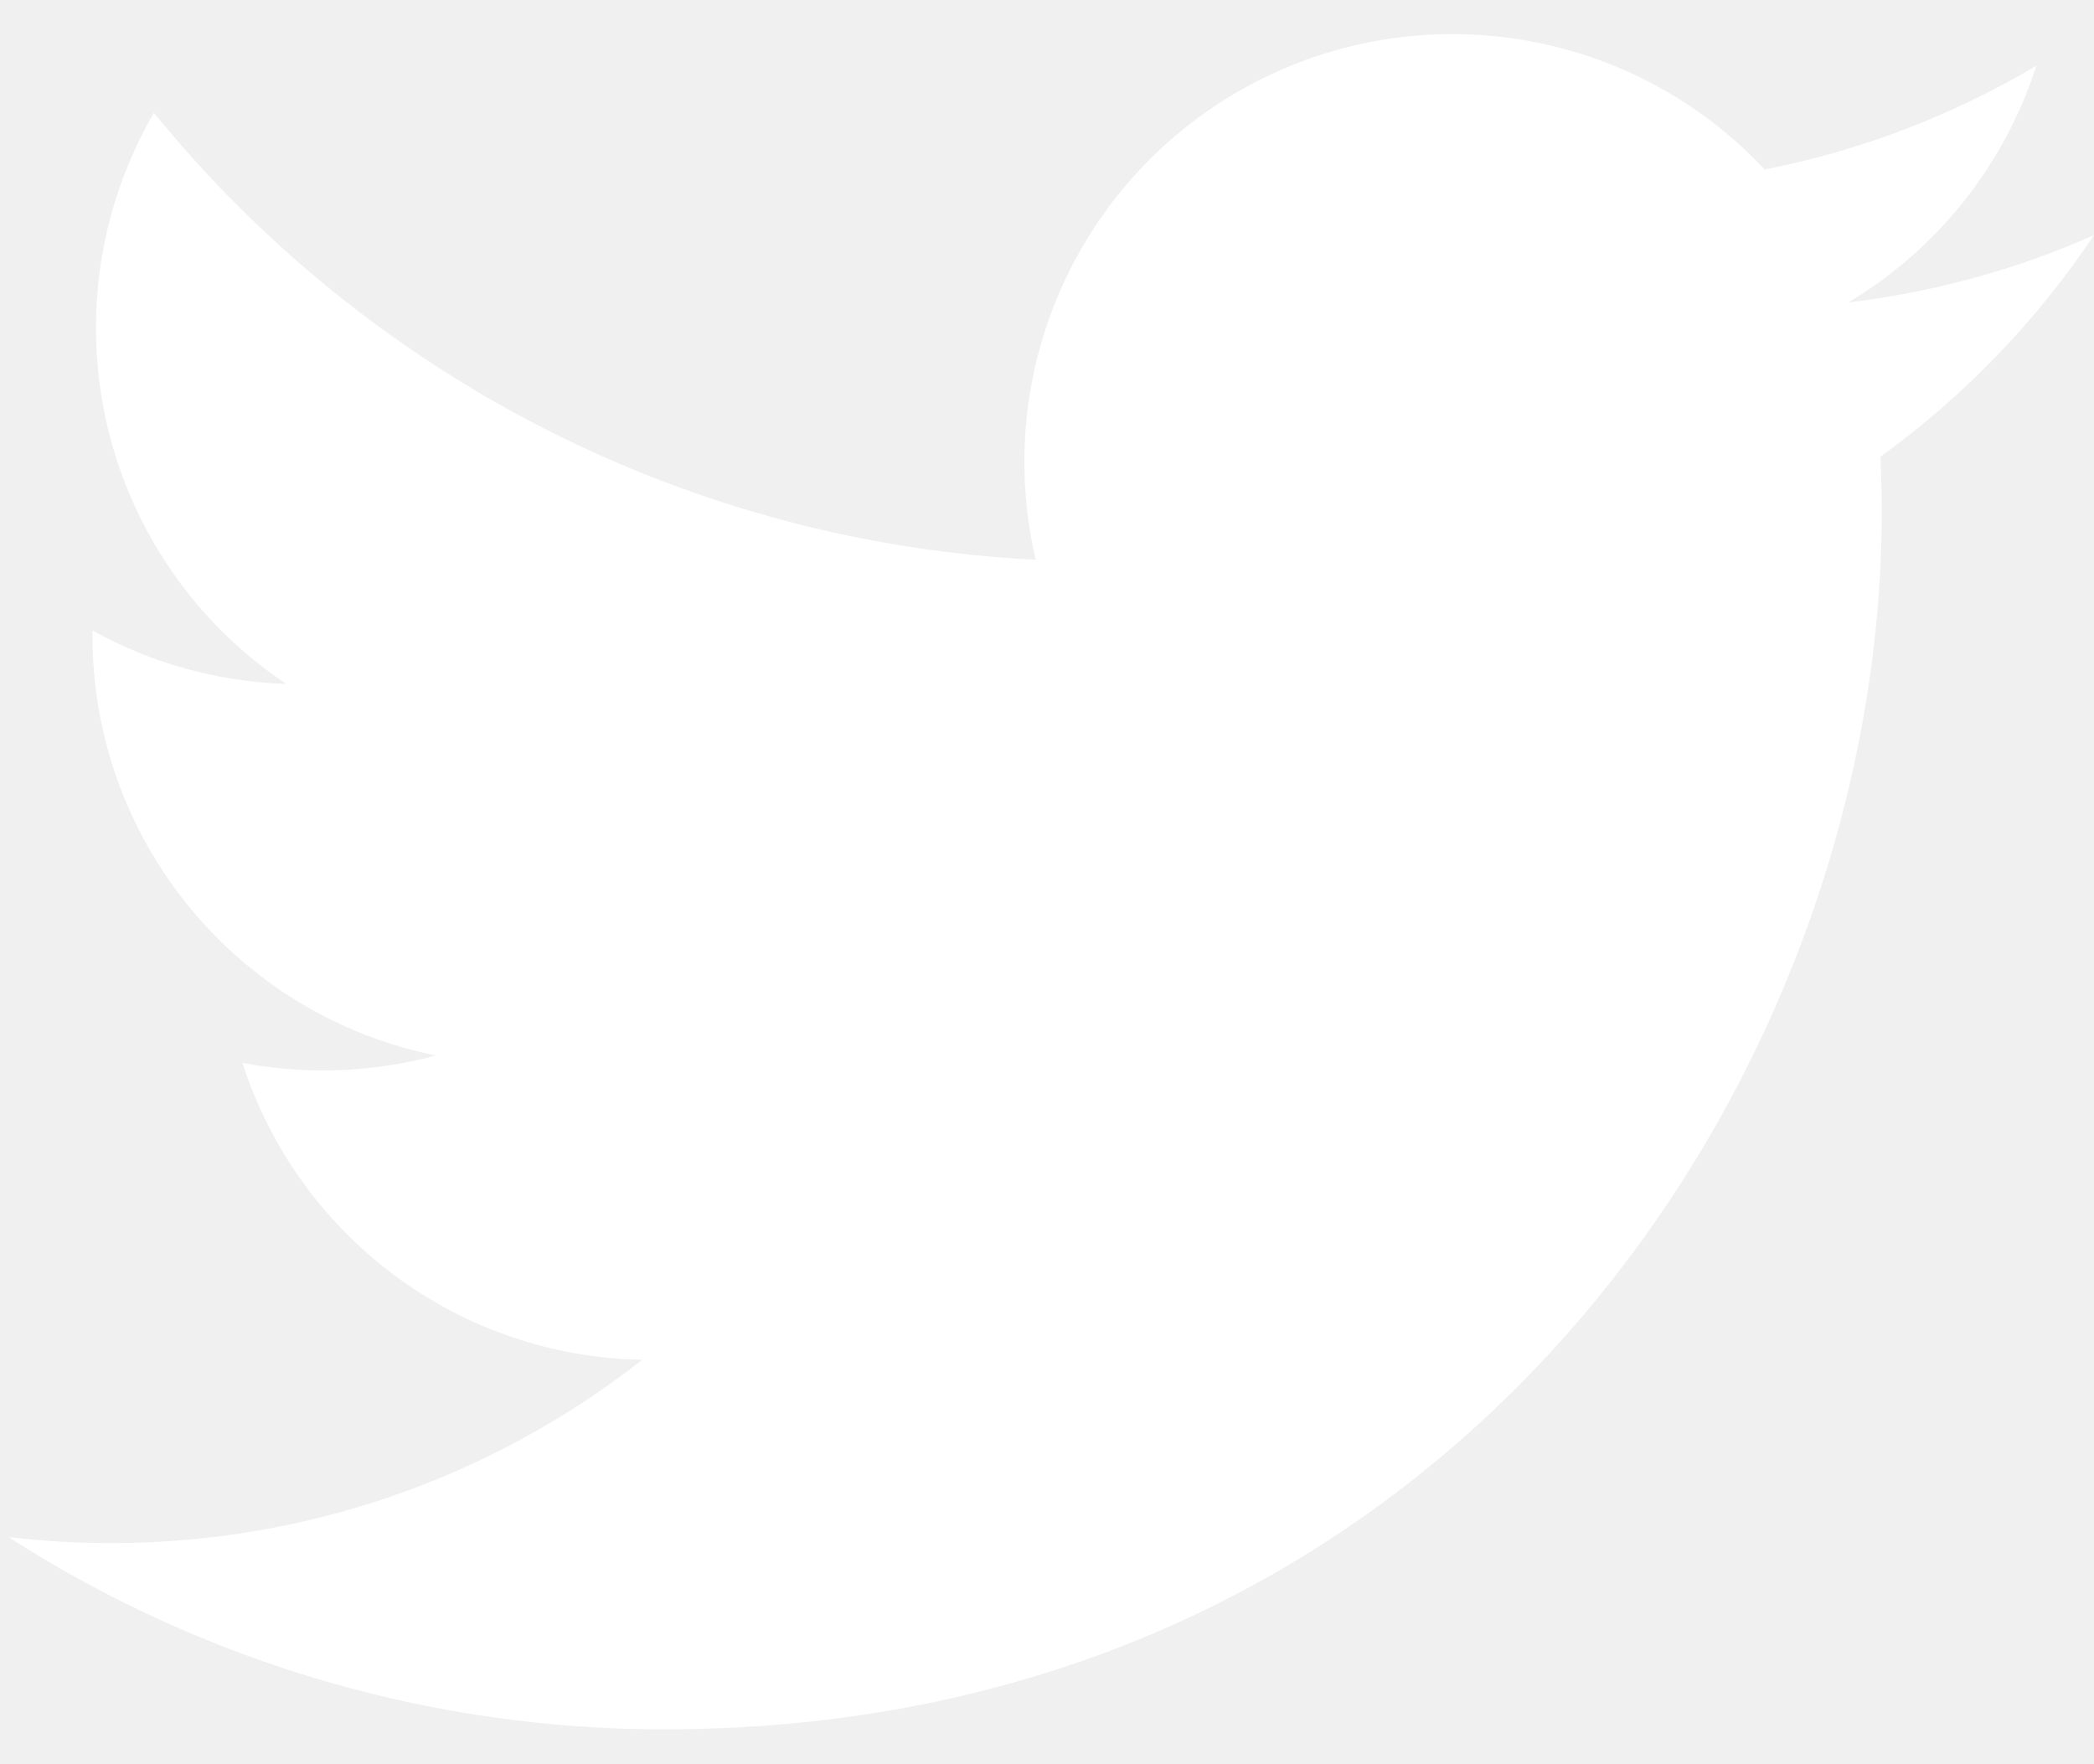
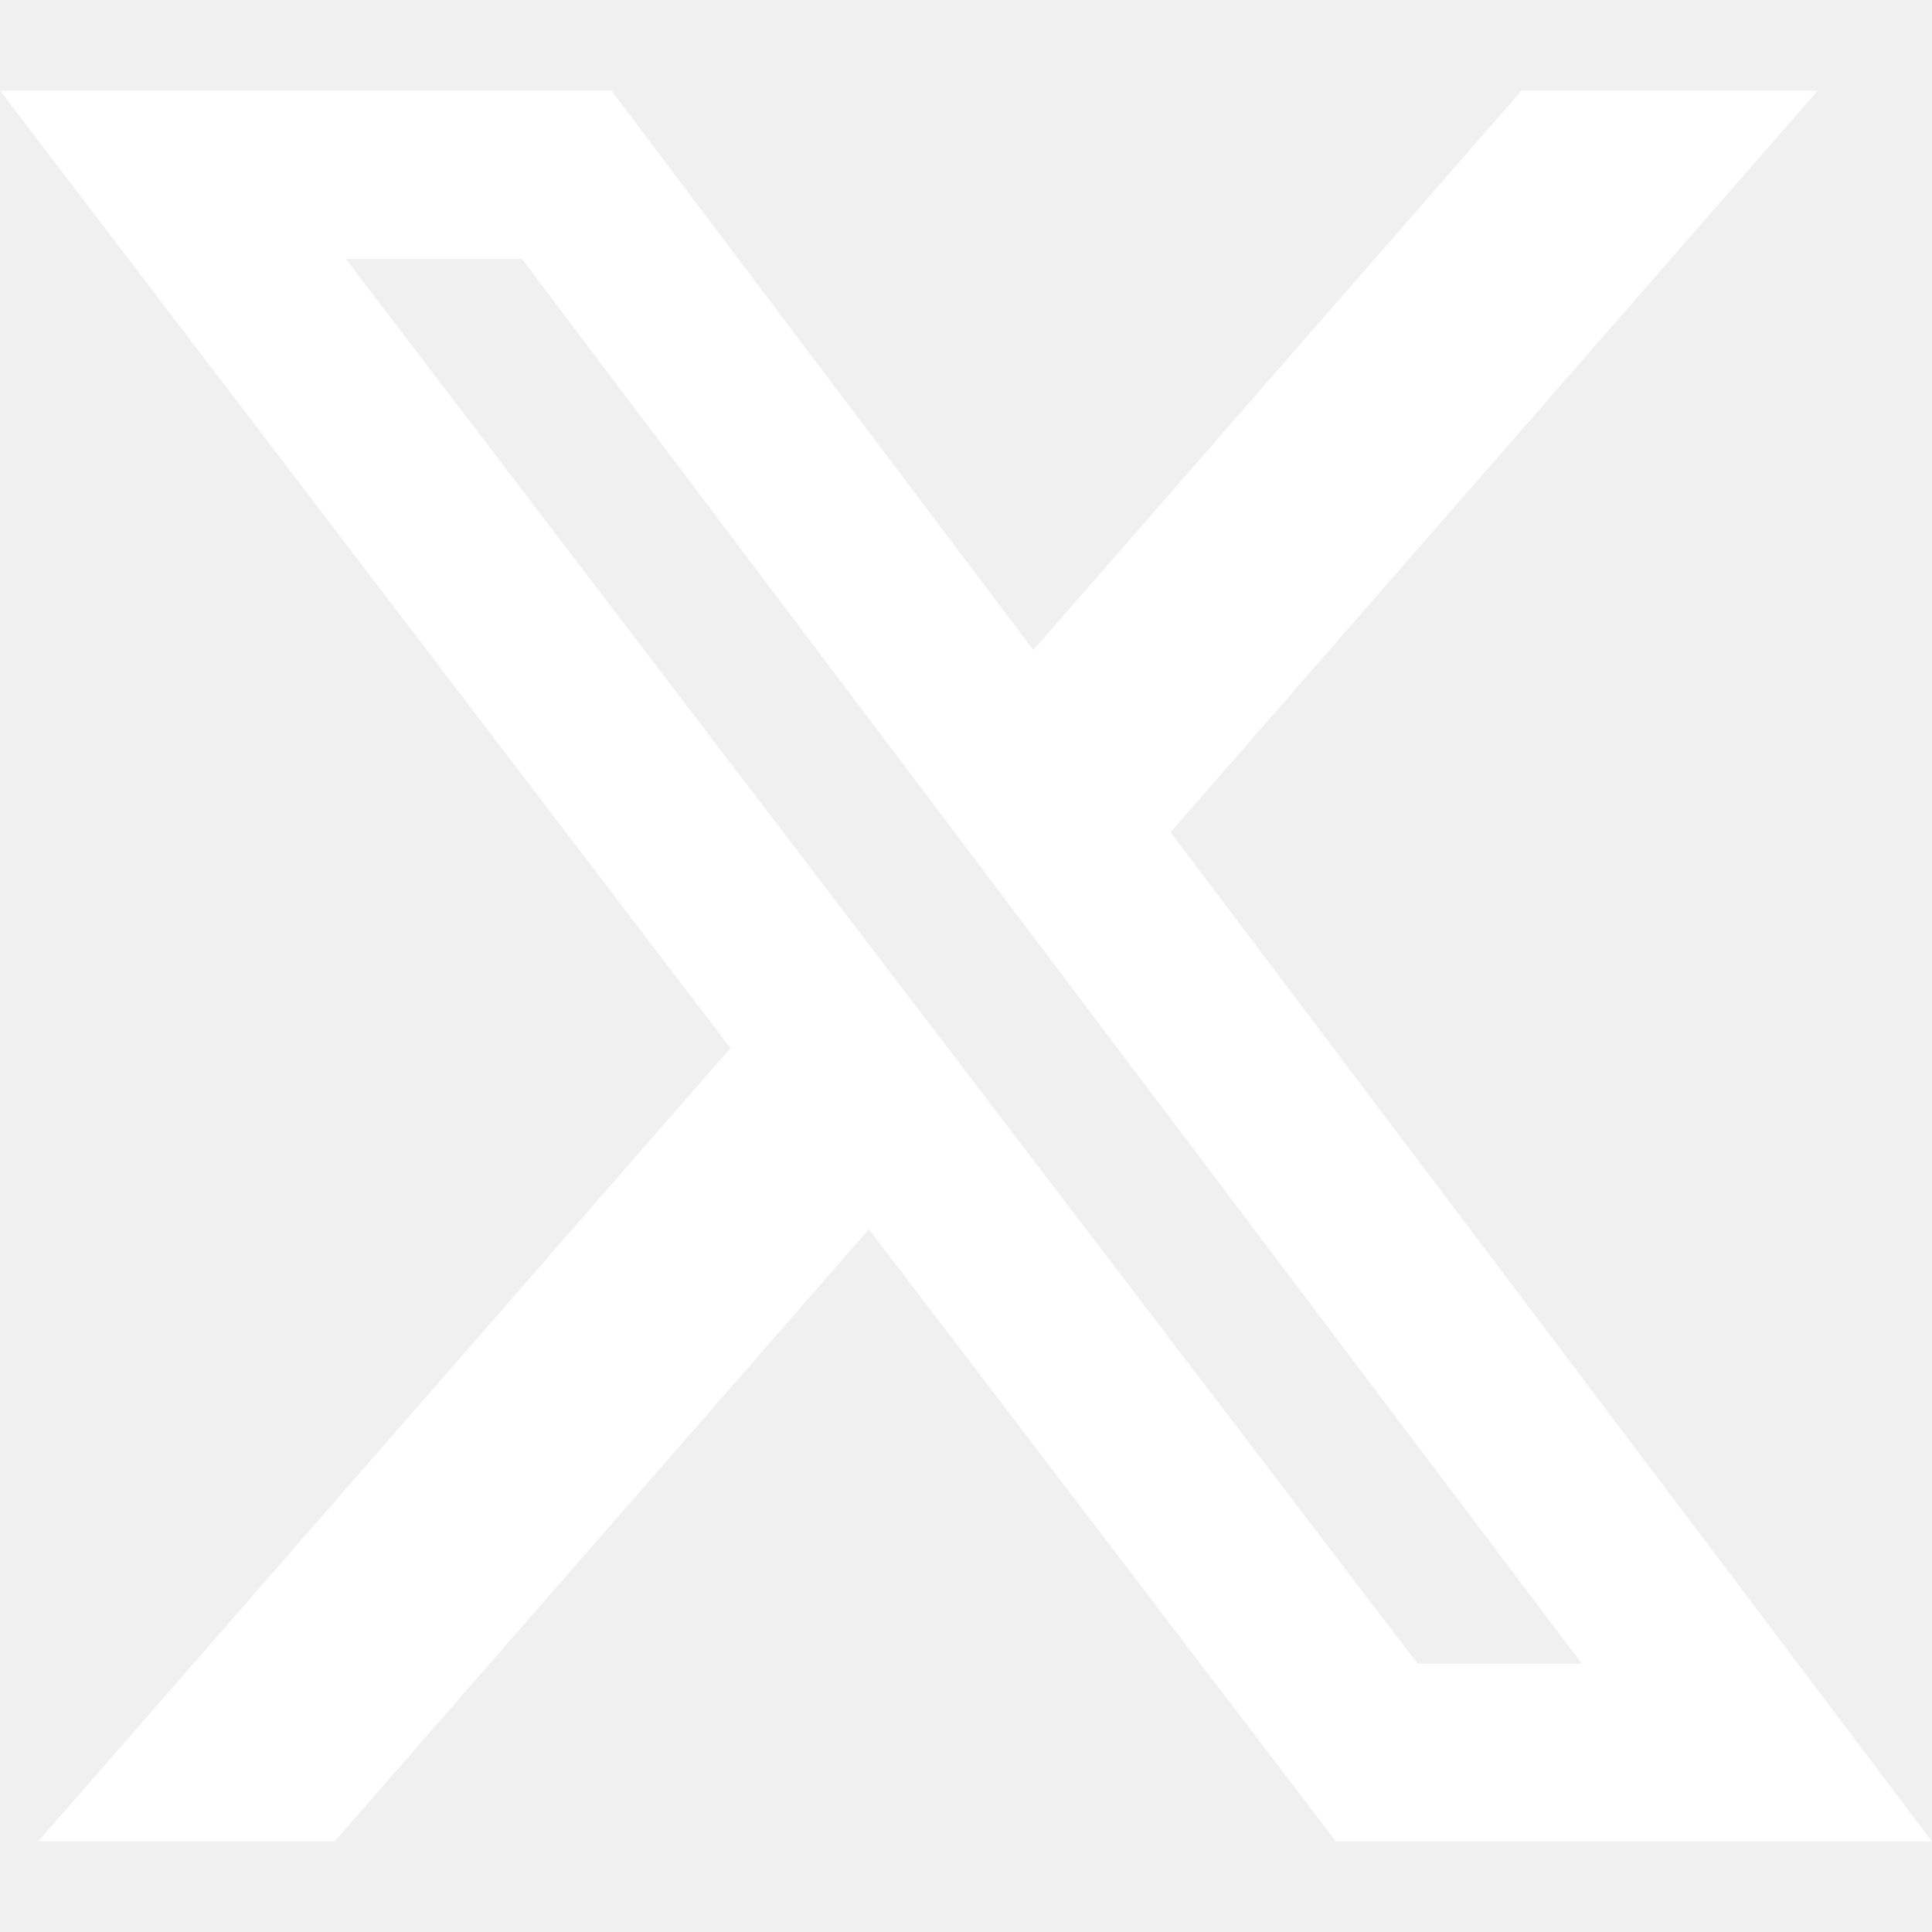
- <svg xmlns="http://www.w3.org/2000/svg" width="19" height="16" viewBox="0 0 19 16" fill="none">
-   <path d="M19 2.134C18.304 2.442 17.557 2.65 16.771 2.744C17.582 2.259 18.188 1.496 18.477 0.596C17.716 1.049 16.882 1.367 16.012 1.538C15.428 0.913 14.653 0.5 13.809 0.361C12.966 0.222 12.099 0.365 11.345 0.769C10.591 1.172 9.992 1.814 9.639 2.593C9.287 3.373 9.202 4.247 9.398 5.079C7.854 5.002 6.344 4.601 4.965 3.902C3.587 3.203 2.371 2.222 1.396 1.023C1.063 1.598 0.871 2.264 0.871 2.974C0.87 3.614 1.028 4.243 1.329 4.807C1.63 5.37 2.066 5.851 2.598 6.206C1.981 6.186 1.378 6.02 0.839 5.72V5.77C0.839 6.667 1.149 7.536 1.717 8.229C2.284 8.923 3.075 9.399 3.953 9.577C3.382 9.732 2.782 9.754 2.2 9.644C2.448 10.415 2.931 11.089 3.581 11.573C4.231 12.056 5.017 12.324 5.827 12.338C4.452 13.418 2.753 14.004 1.005 14.001C0.695 14.001 0.386 13.983 0.078 13.947C1.853 15.088 3.919 15.693 6.028 15.691C13.17 15.691 17.074 9.776 17.074 4.646C17.074 4.479 17.07 4.311 17.062 4.144C17.822 3.595 18.477 2.915 18.998 2.136L19 2.134V2.134Z" fill="white" />
+ <svg xmlns="http://www.w3.org/2000/svg" width="16" height="16" fill="white" class="bi bi-twitter-x" viewBox="0 0 16 16">
+   <path d="M12.6.75h2.454l-5.36 6.142L16 15.25h-4.937l-3.867-5.07-4.425 5.07H.316l5.733-6.57L0 .75h5.063l3.495 4.633L12.601.75Zm-.86 13.028h1.36L4.323 2.145H2.865z" />
</svg>
